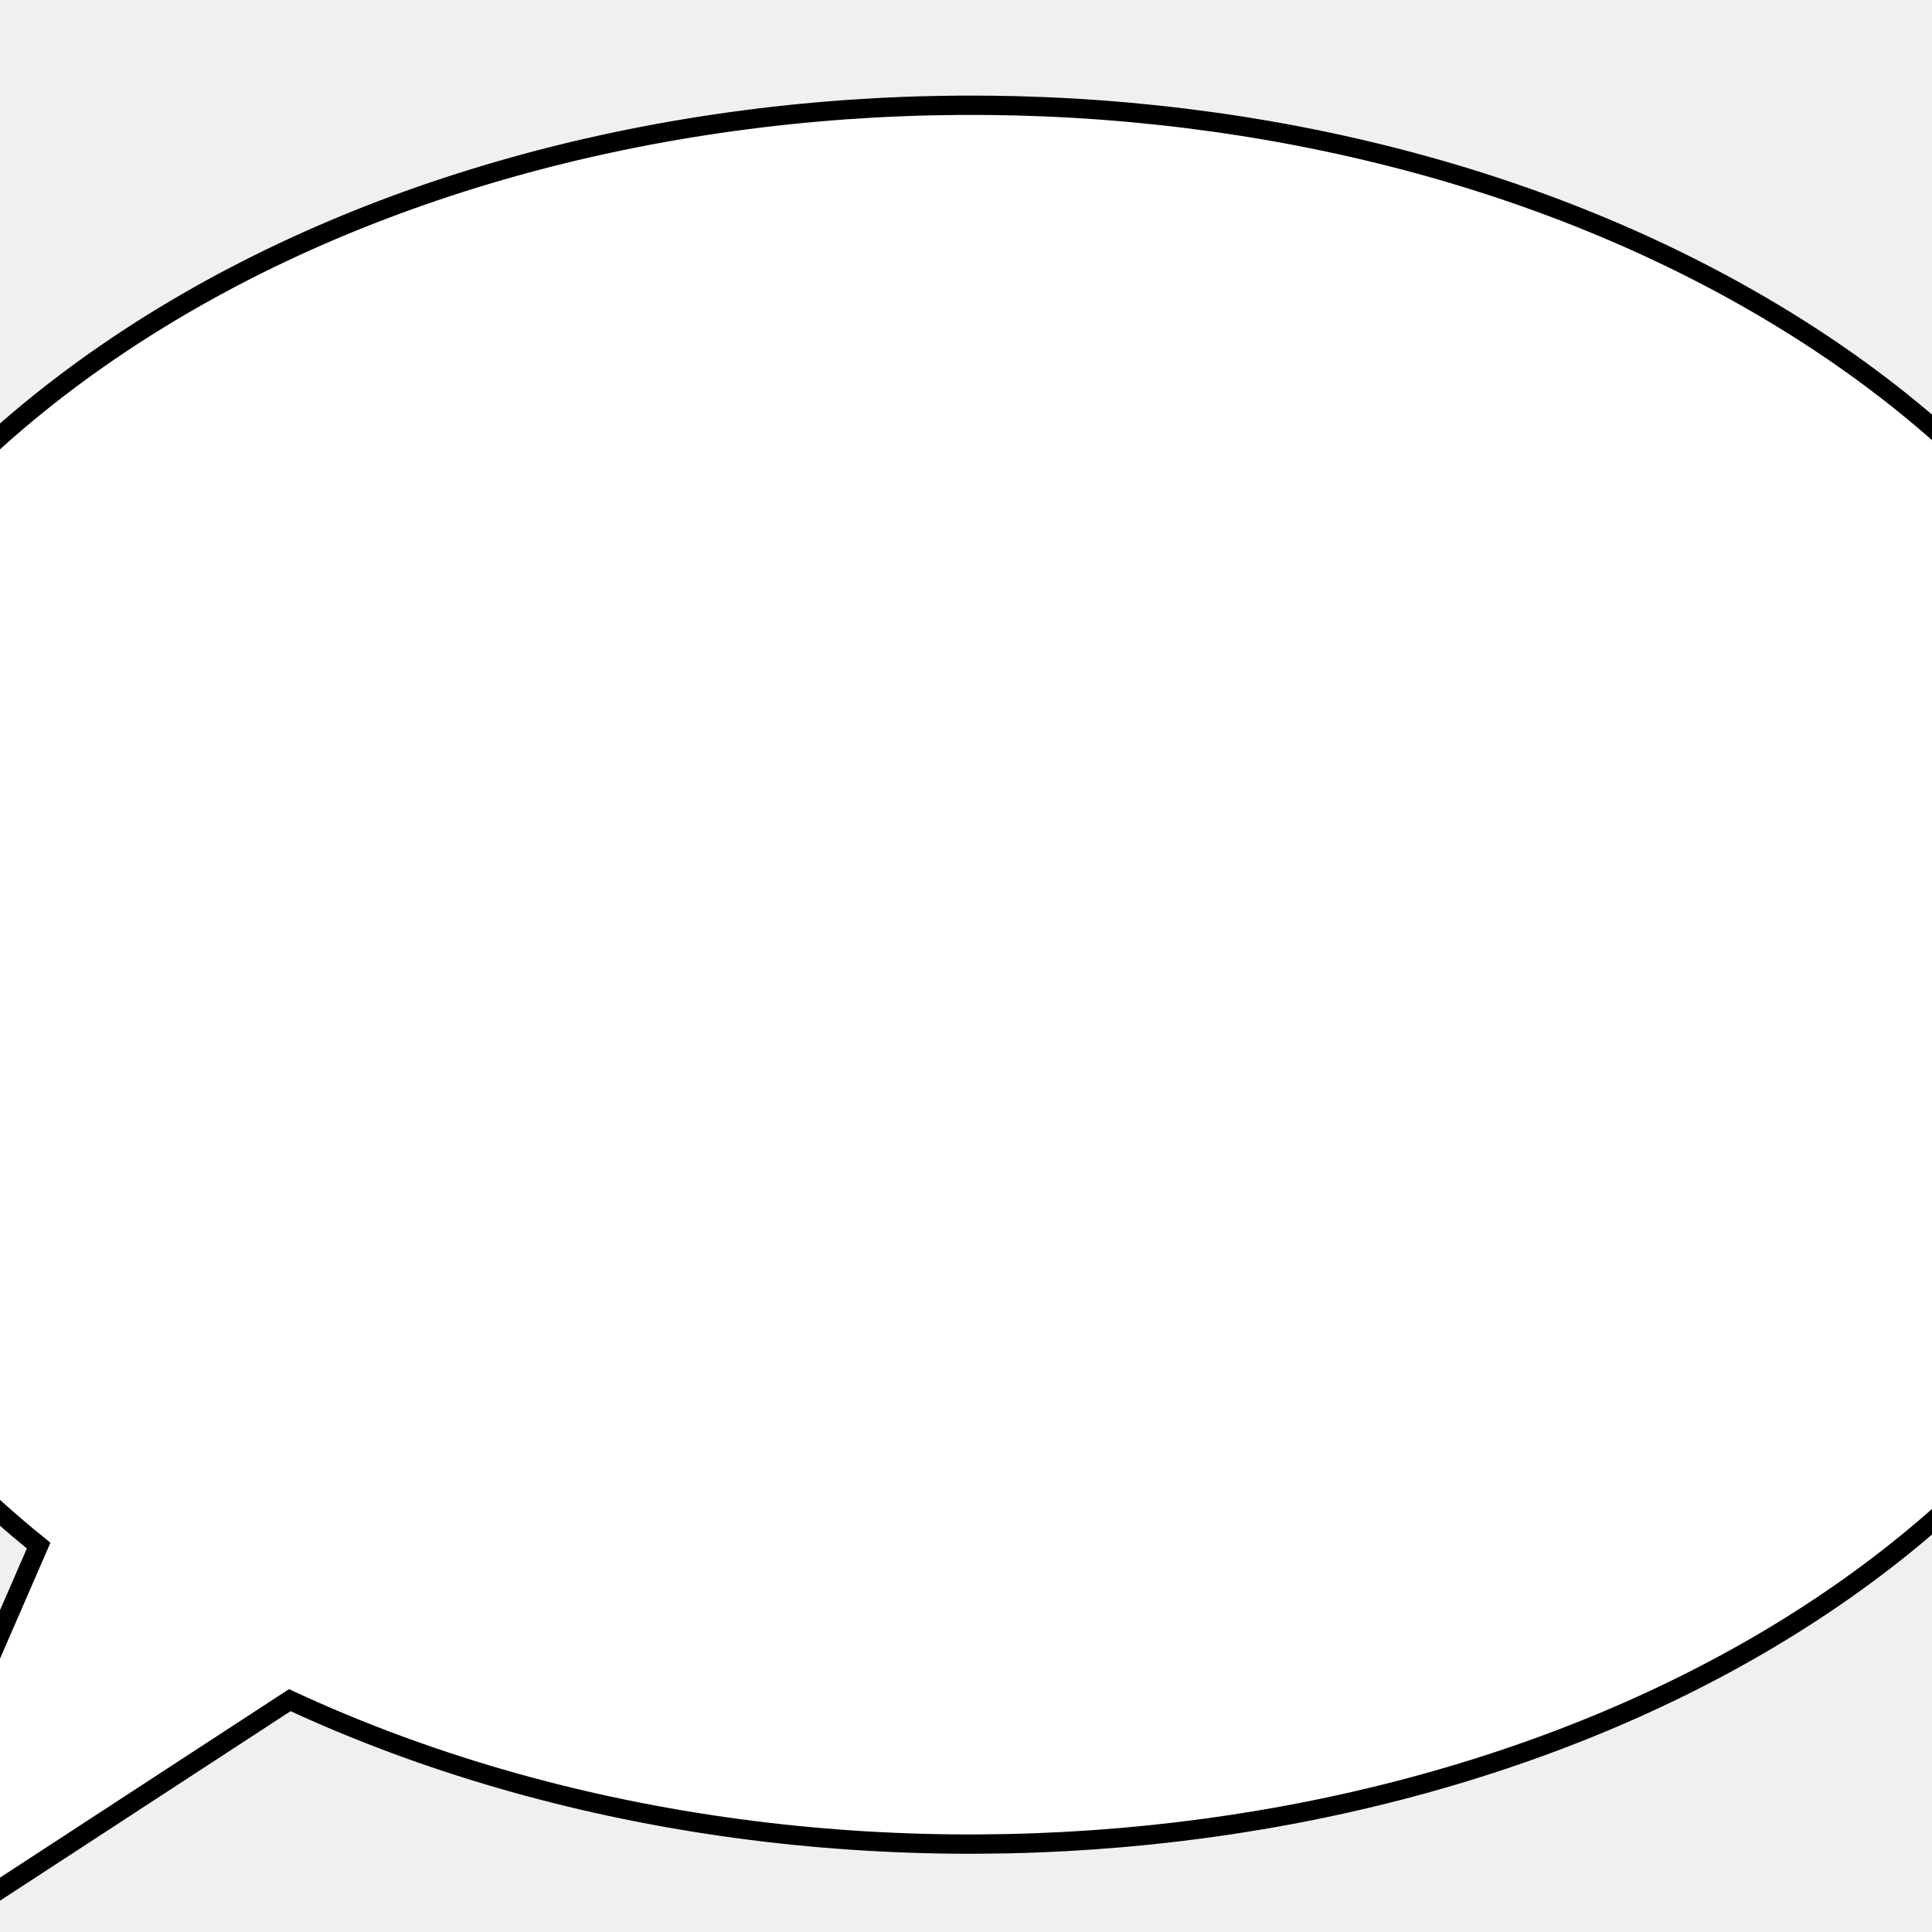
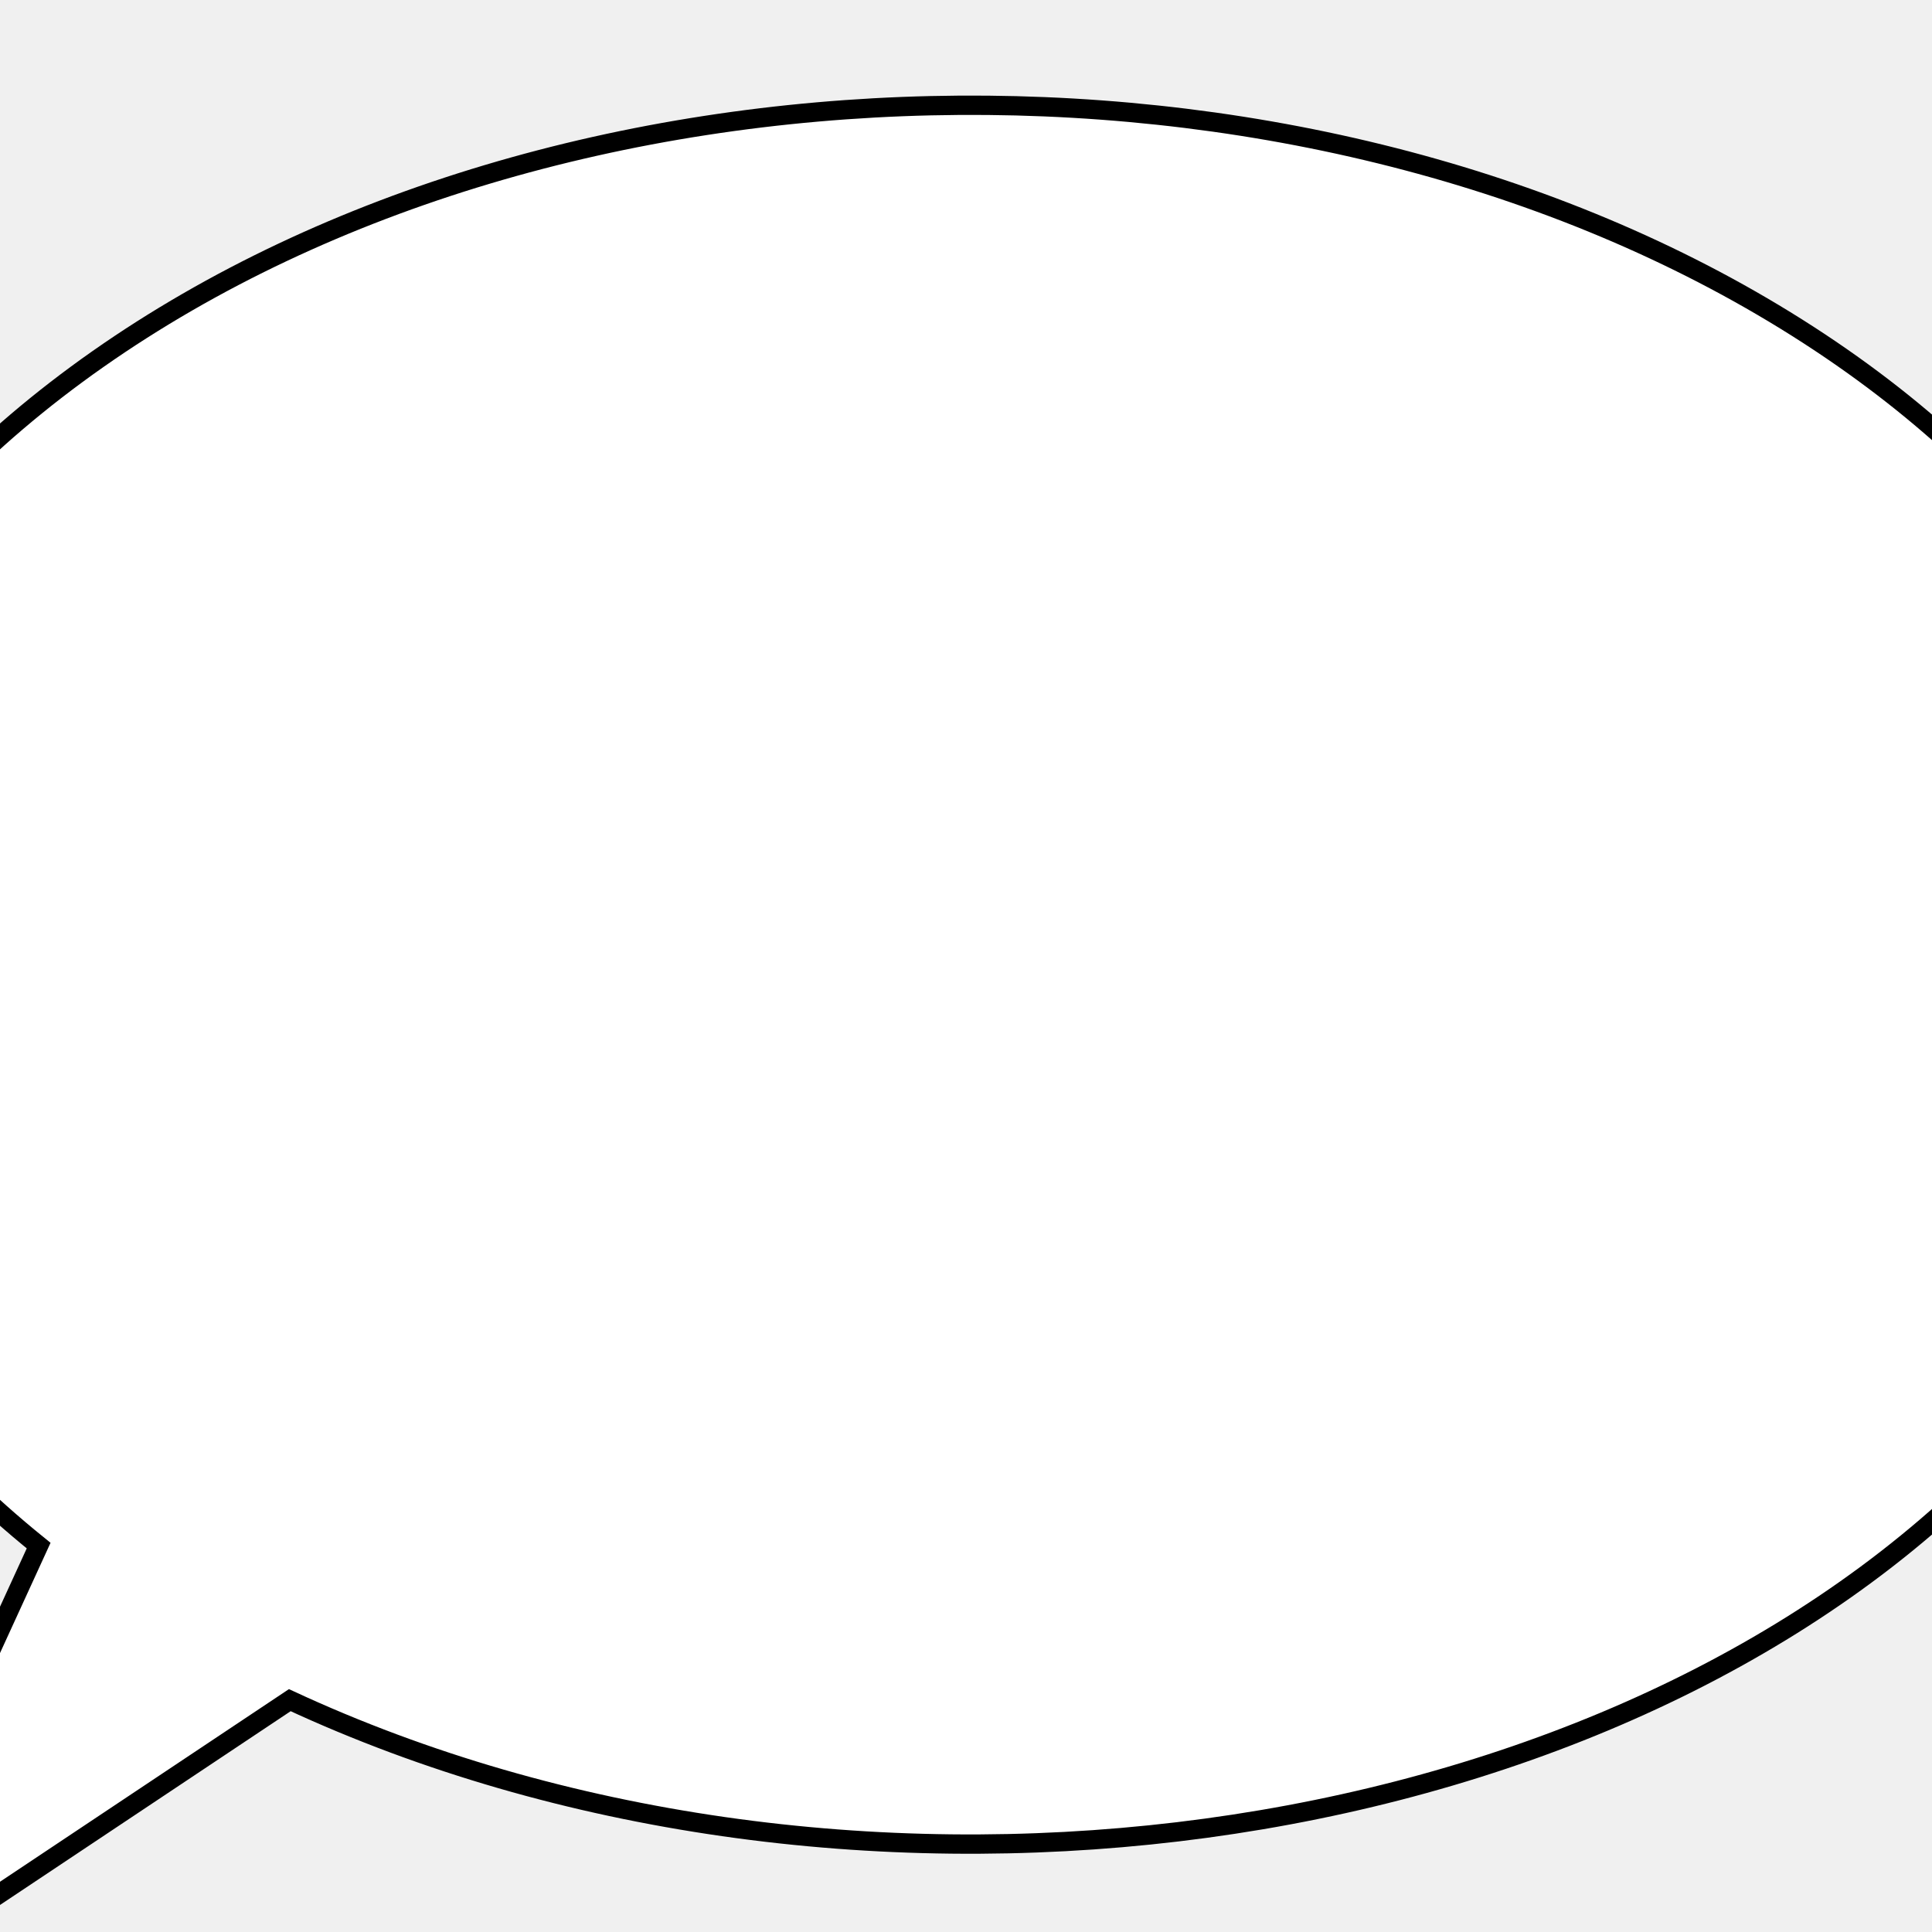
<svg xmlns="http://www.w3.org/2000/svg" viewBox="-50 -50 100 100">
-   <path fill="#ffffff" stroke="#000000" stroke-width="1" d="       M -35 38       A 64 45 0 1 0 -48 30       L -58 53       z     " />
+   <path fill="#ffffff" stroke="#000000" stroke-width="1" d="       M -35 38       A 64 45 0 1 0 -48 30       L -59 54       z     " />
</svg>
